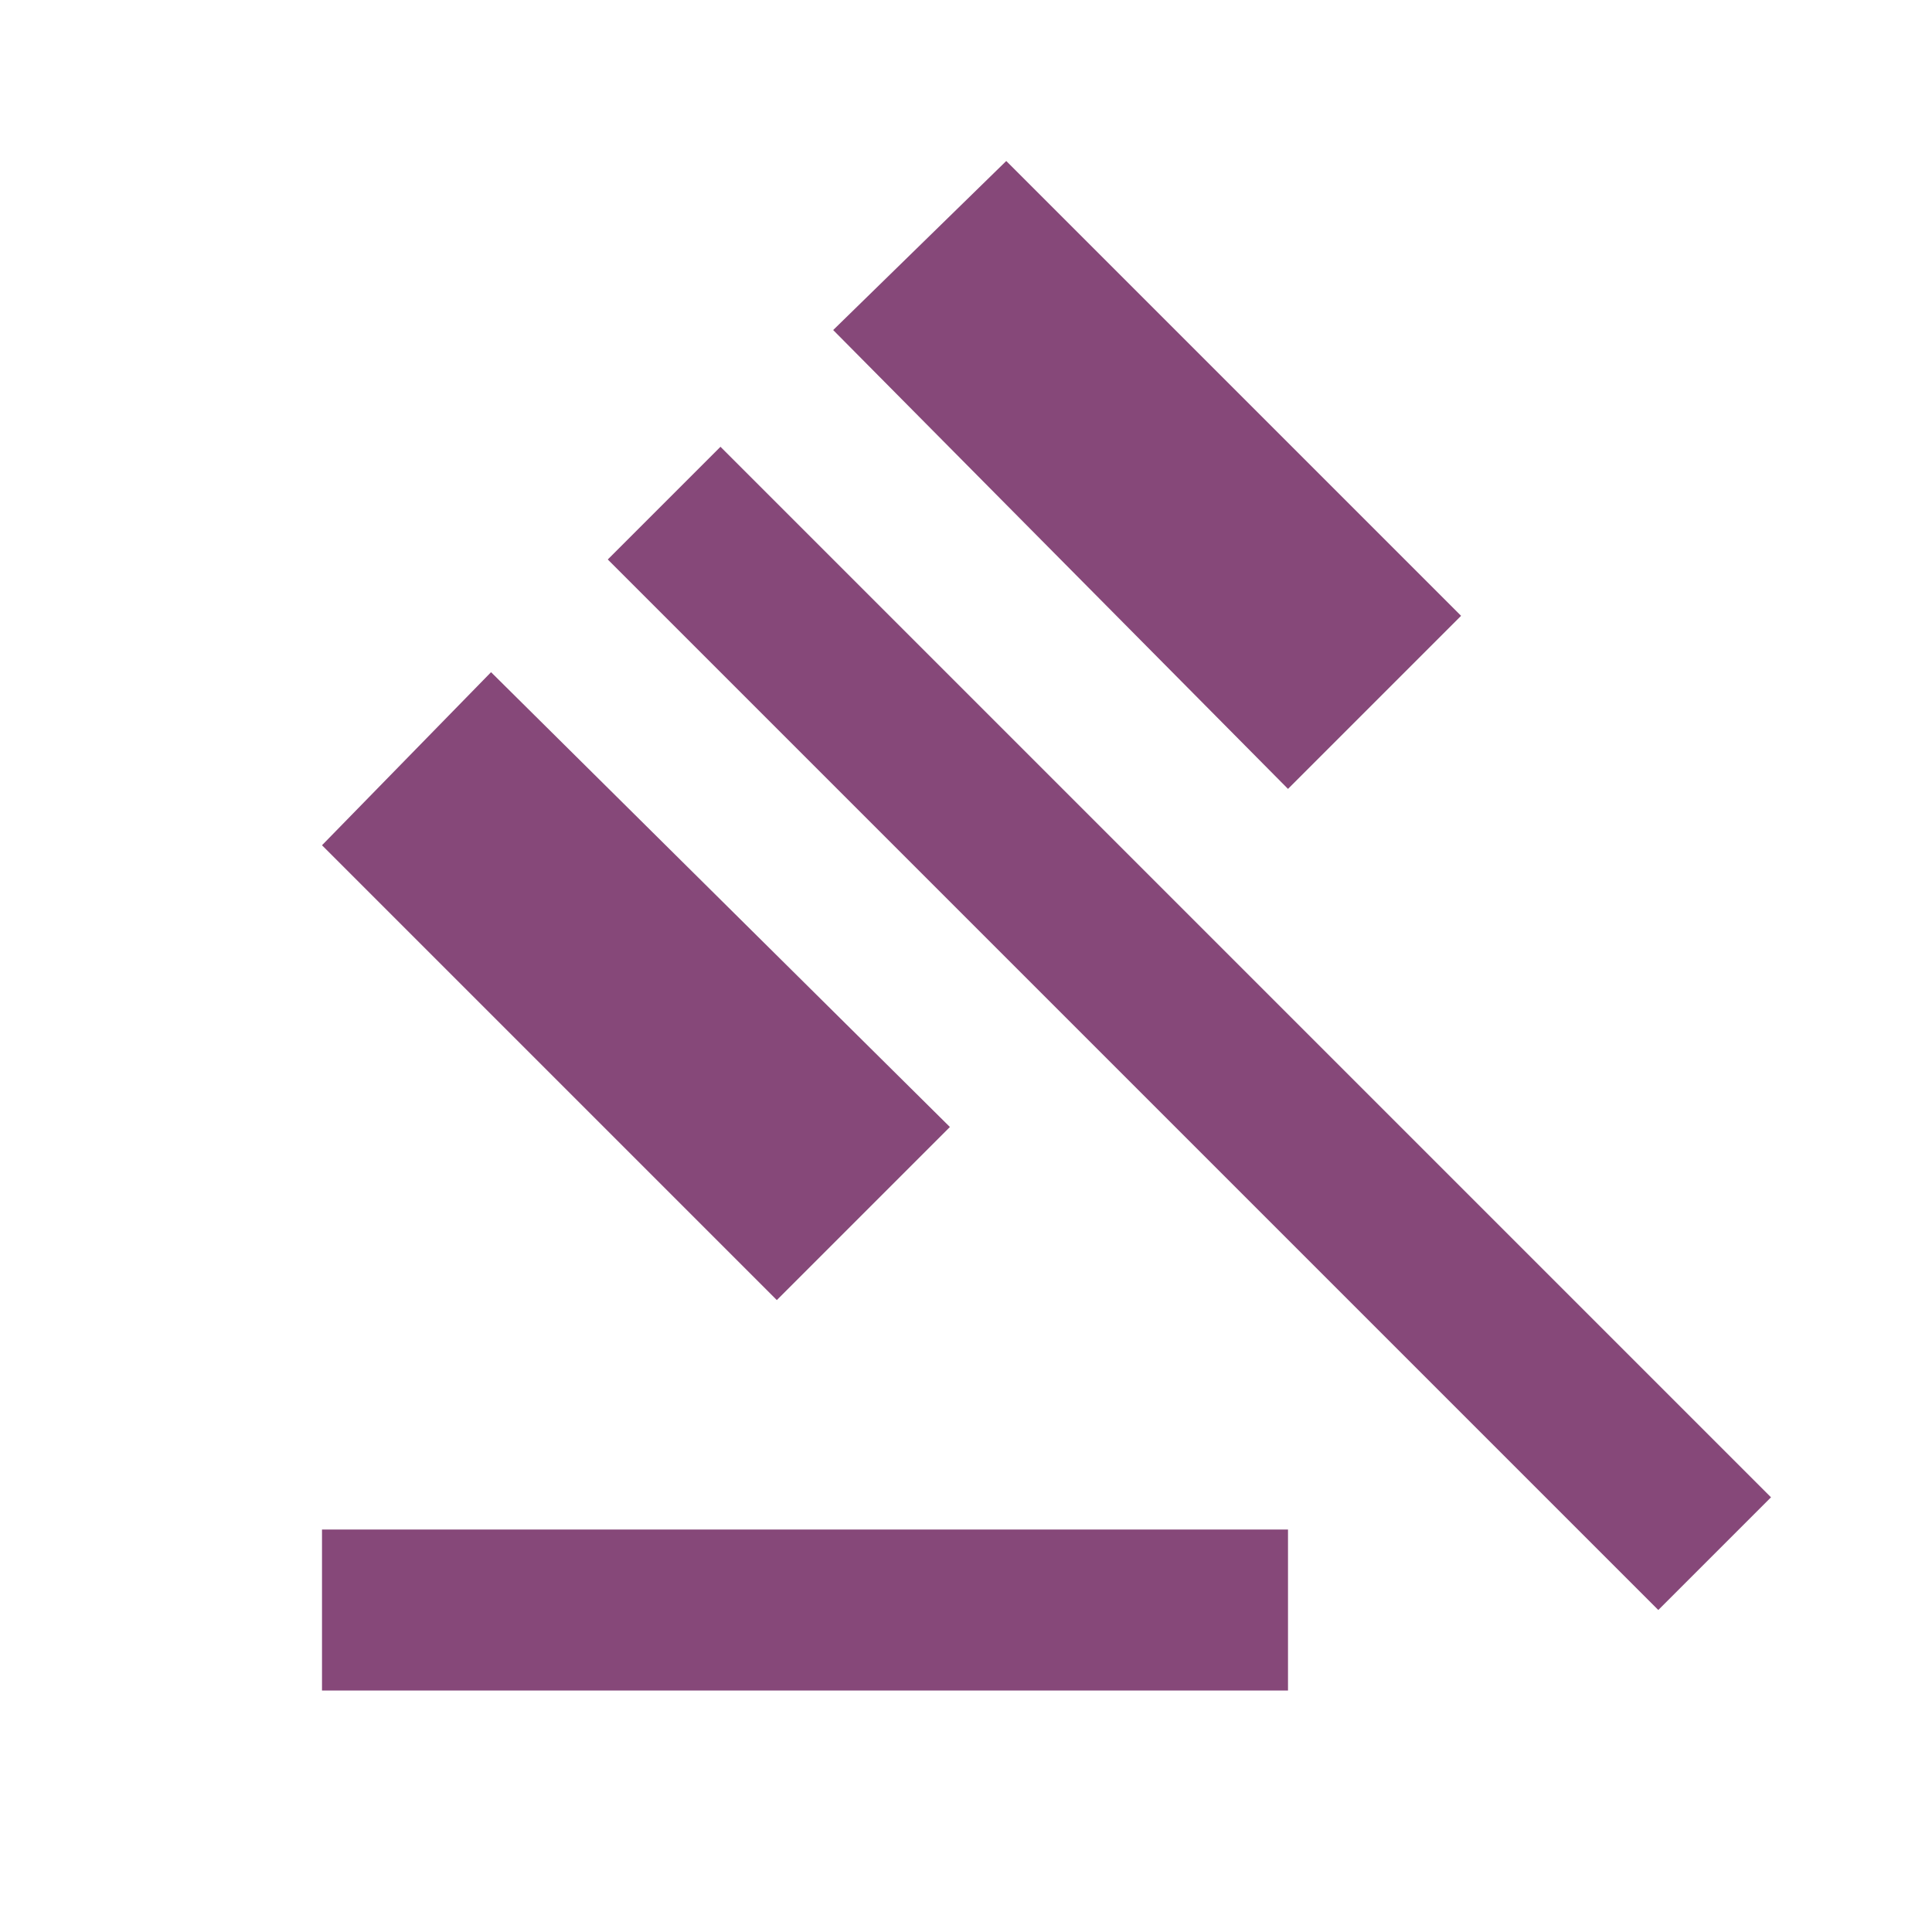
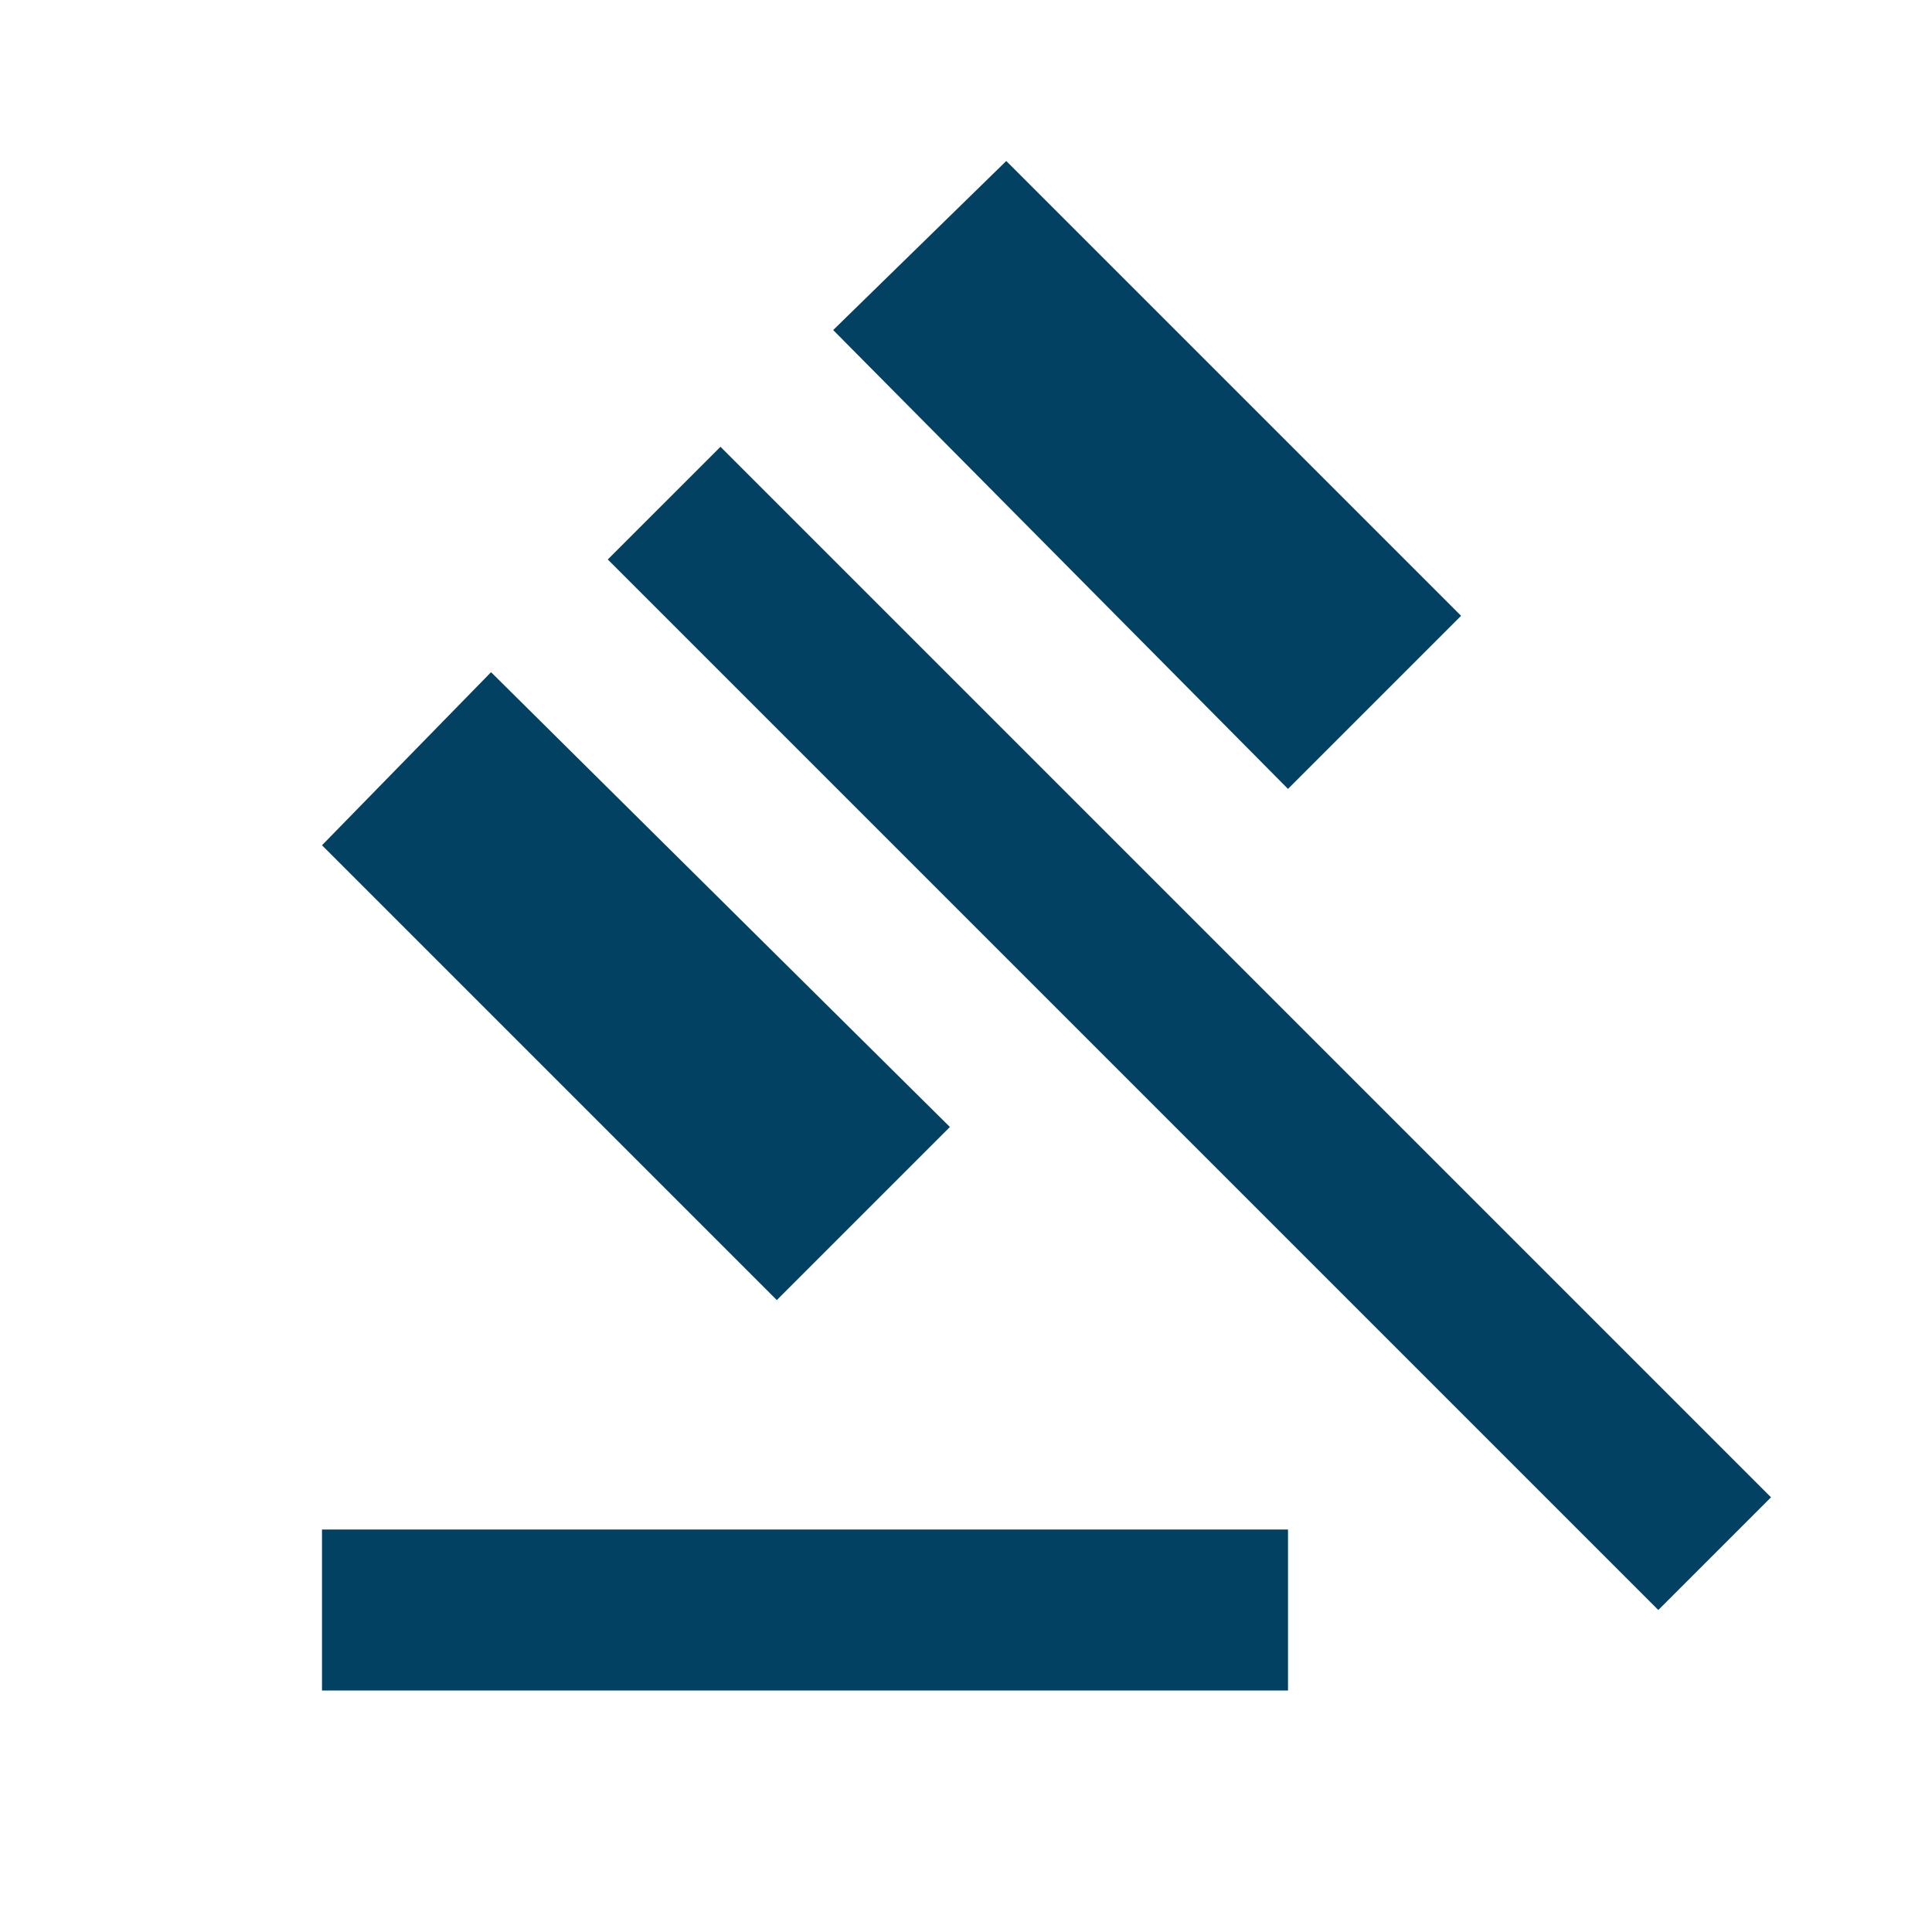
- <svg xmlns="http://www.w3.org/2000/svg" height="24px" viewBox="0 -960 960 960" width="24px" fill="#864879">
+ <svg xmlns="http://www.w3.org/2000/svg" height="24px" viewBox="0 -960 960 960" width="24px" fill="#034163">
  <path d="M160-120v-80h480v80H160Zm226-194L160-540l84-86 228 226-86 86Zm254-254L414-796l86-84 226 226-86 86Zm184 408L302-682l56-56 522 522-56 56Z" />
</svg>
